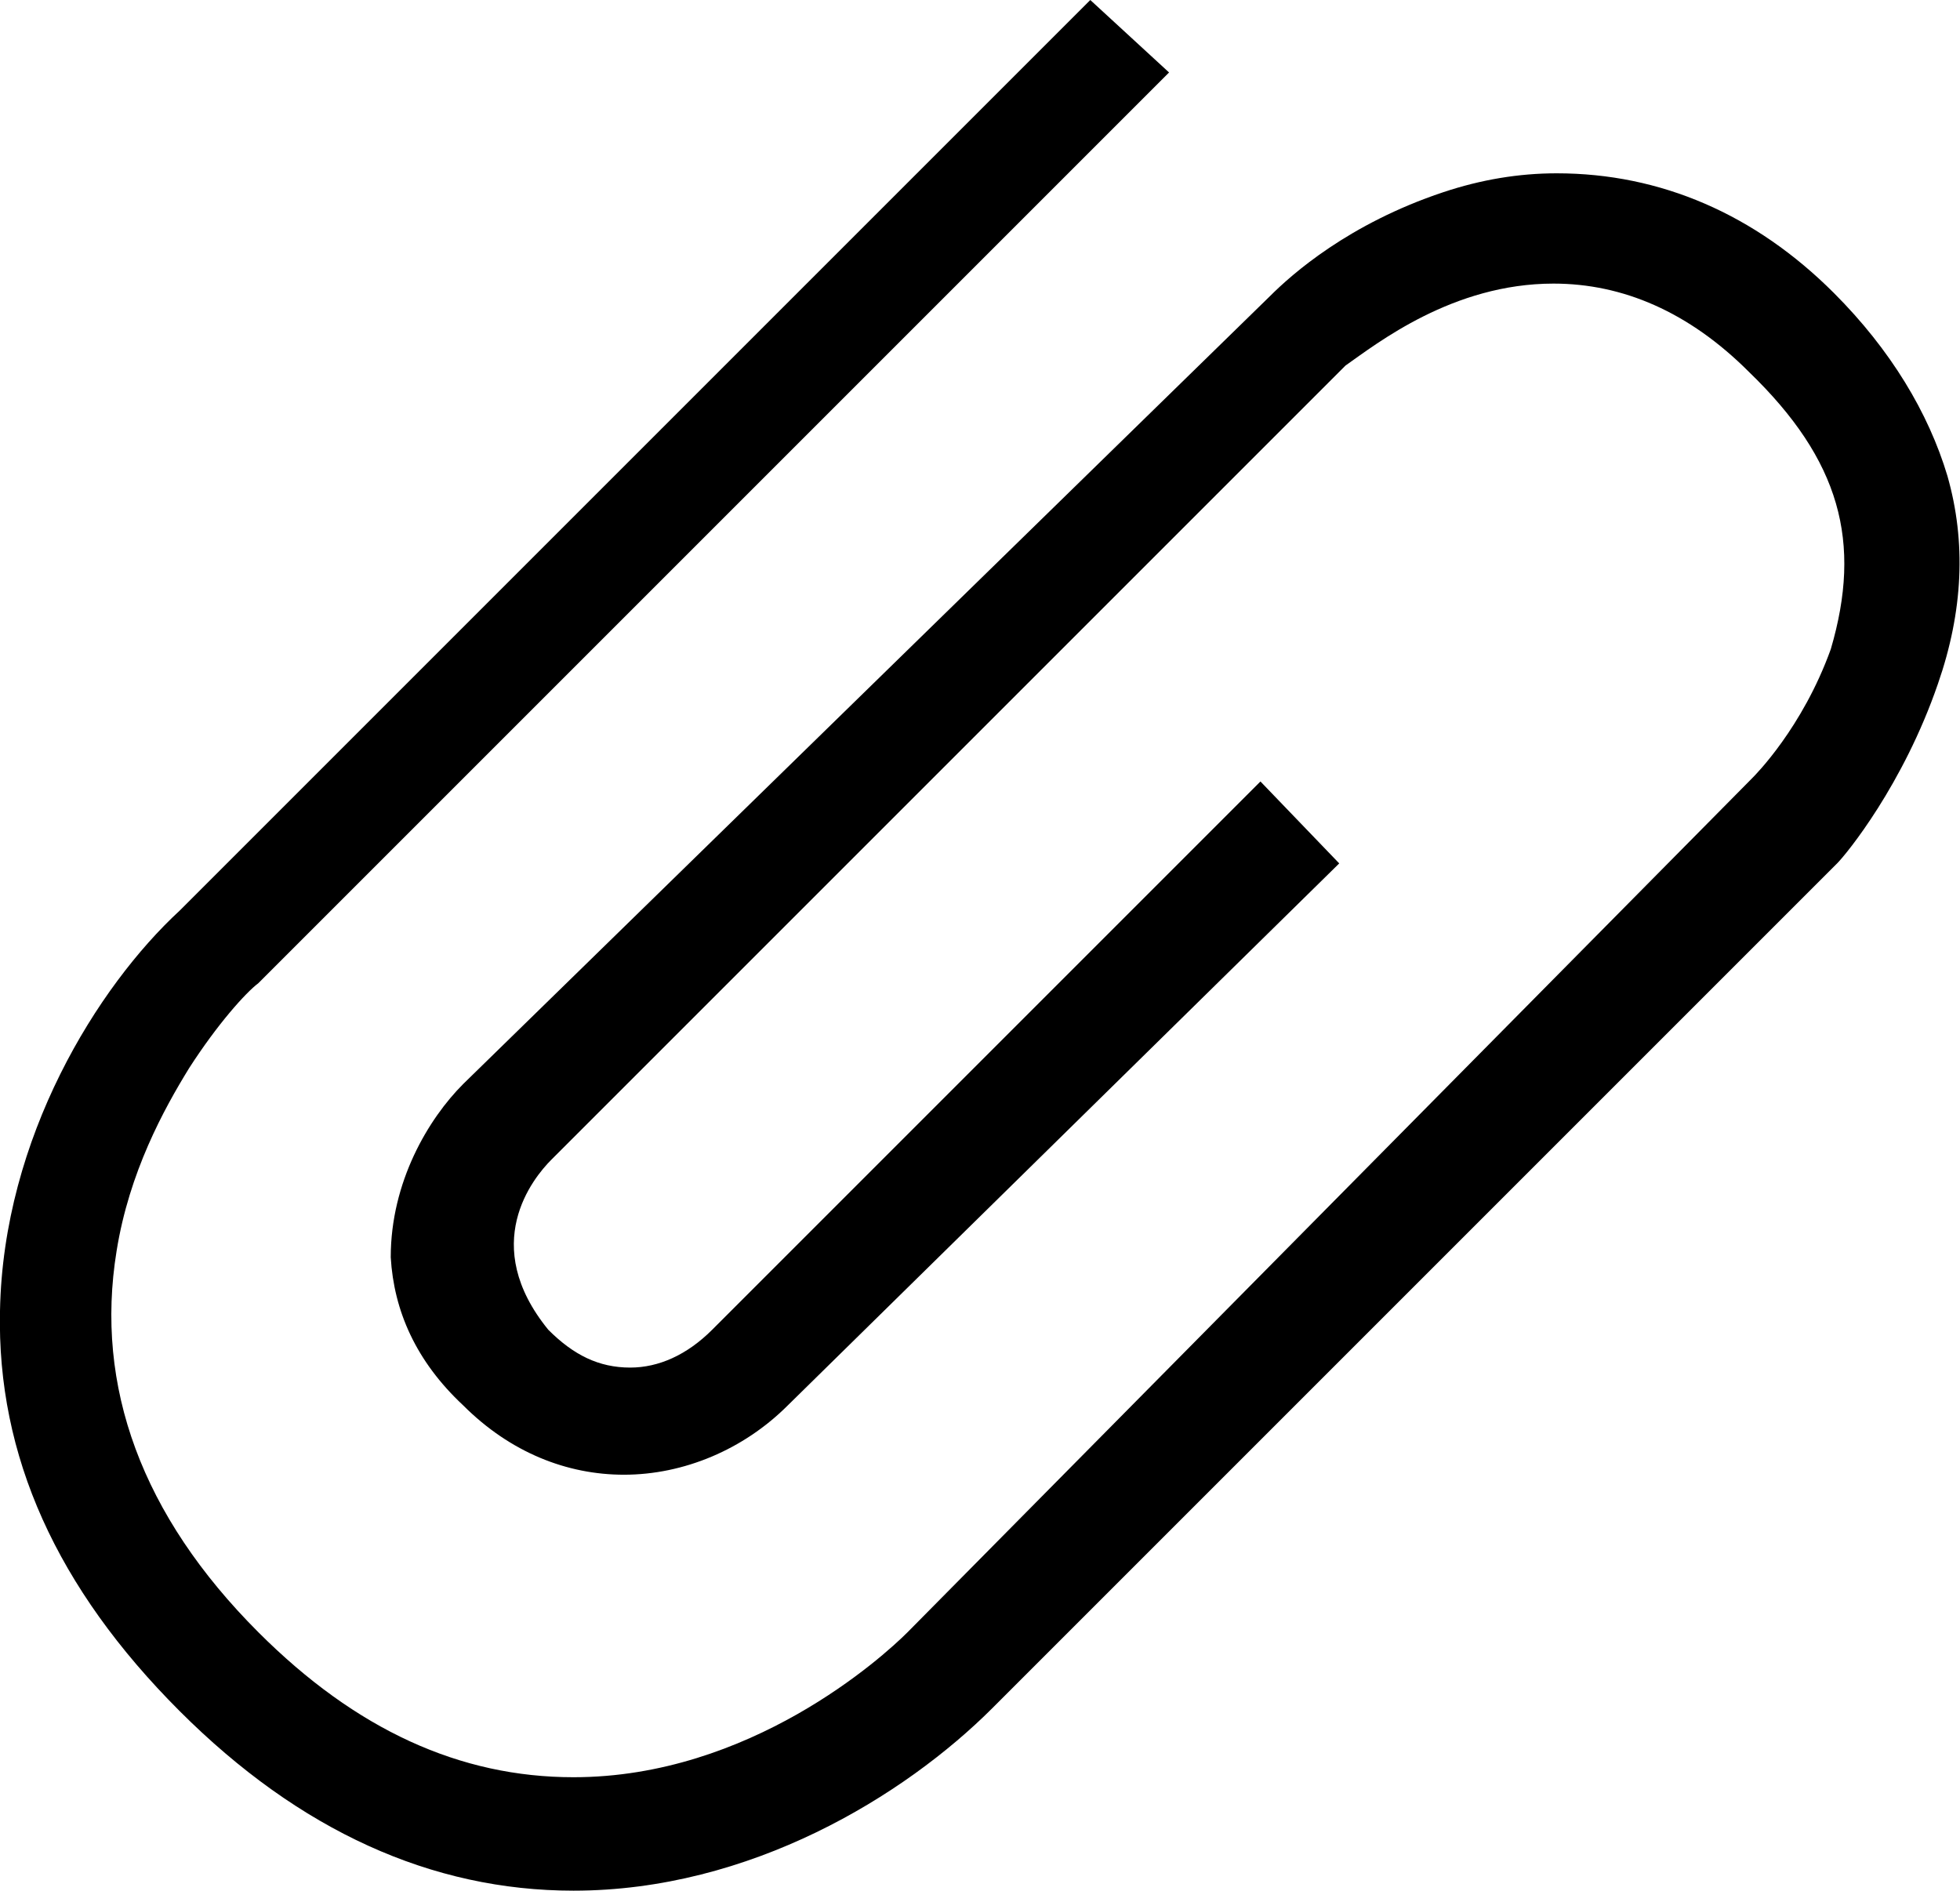
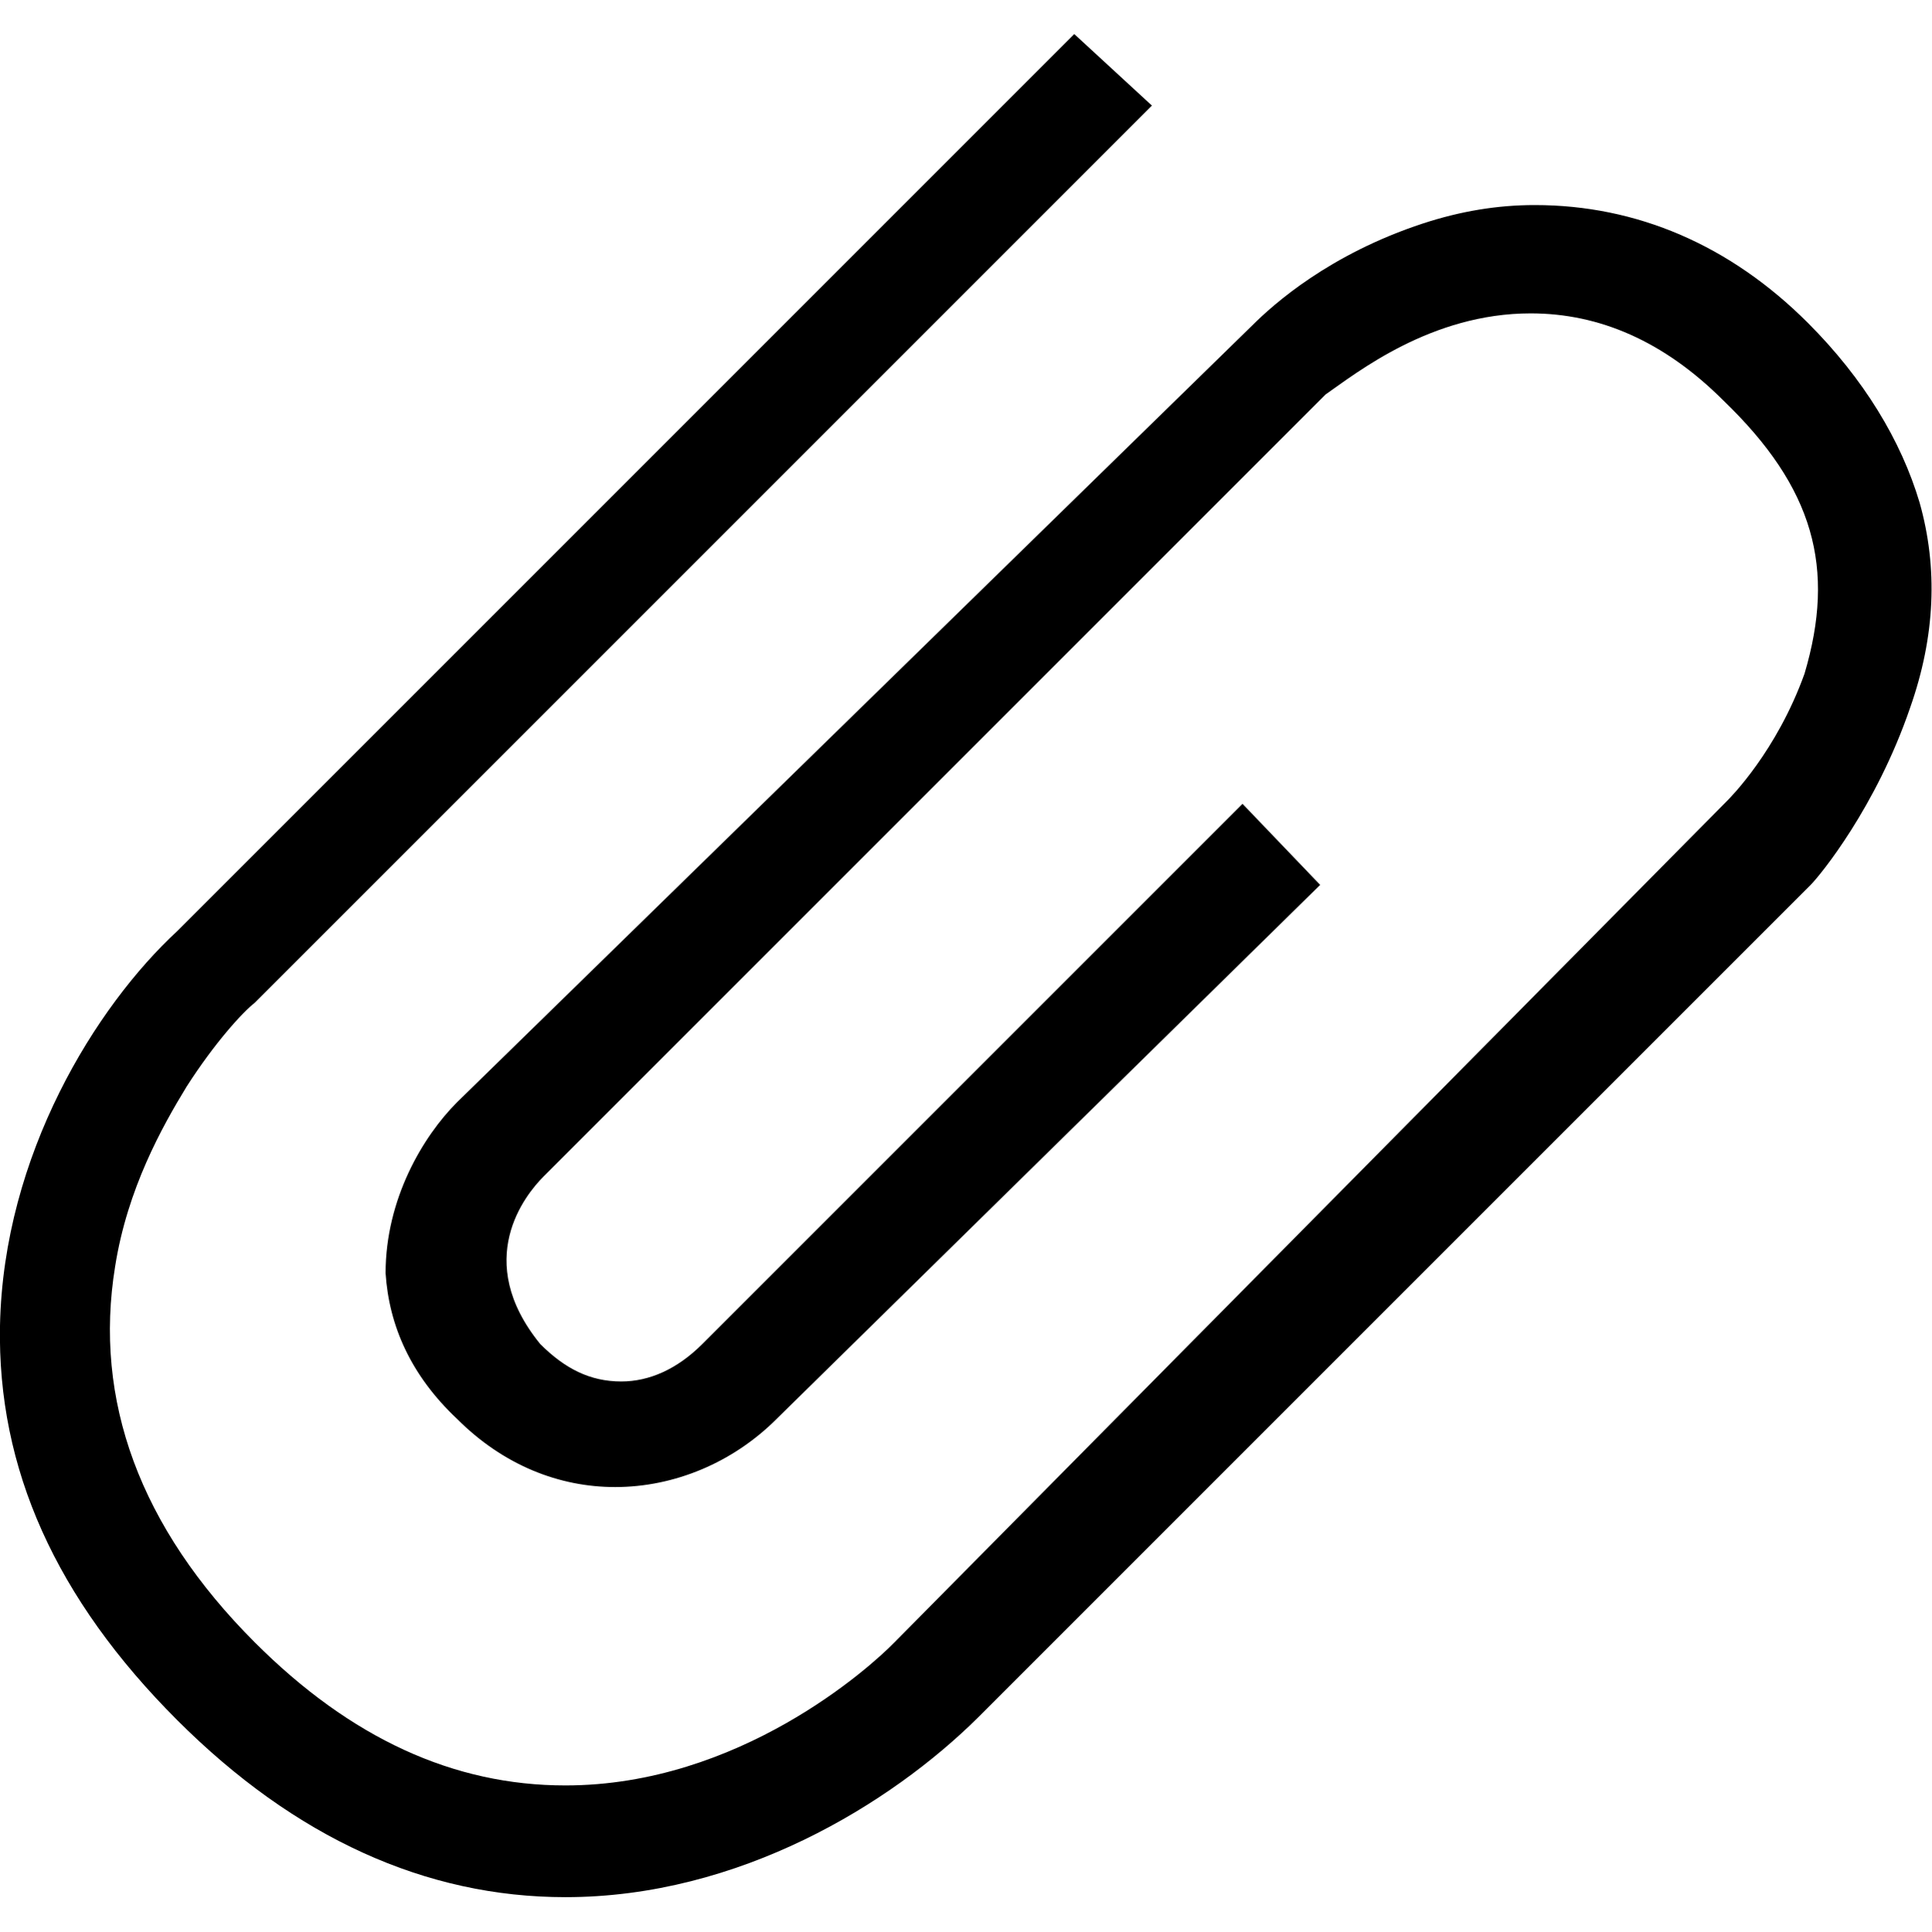
- <svg xmlns="http://www.w3.org/2000/svg" version="1.1" id="Ebene_1" x="0px" y="0px" viewBox="608.2 368.6 62.2 60" enable-background="new 608.2 368.6 62.2 60" xml:space="preserve">
-   <path d="M626.4,428.6c-4.5,0-8.7-1.9-12.5-5.7c-3.9-3.9-5.8-8.1-5.7-12.7c0.1-5.5,3.1-10.3,5.7-12.7l28.9-28.9l2.5,2.3  c0,0-0.1,0.1-0.1,0.1l-28.8,28.8c-0.4,0.3-1.3,1.3-2.2,2.7c-0.8,1.3-1.9,3.3-2.3,5.8c-0.7,4.3,0.8,8.4,4.5,12.1  c3.1,3.1,6.4,4.6,10,4.6c5.6,0,9.8-3.8,10.6-4.6l26.8-27.1c0.1-0.1,1.6-1.6,2.5-4.1c0,0,0,0,0,0c0,0,0,0,0,0c0,0,0,0,0,0  c1-3.4,0.3-6-2.6-8.8c-1.9-1.9-4-2.8-6.2-2.8c-3.2,0-5.6,1.9-6.6,2.6l0,0l-0.1,0.1c0,0,0,0,0,0c0,0,0,0,0,0c0,0,0,0,0,0l-25.1,25.1  c-0.6,0.6-2.3,2.7-0.1,5.4l0,0c0,0,0,0,0,0c0,0,0,0,0,0c0.8,0.8,1.6,1.2,2.6,1.2c0.9,0,1.8-0.4,2.6-1.2l17.4-17.4l2.5,2.6  l-17.5,17.2c-1.4,1.4-3.3,2.2-5.2,2.2c-1.8,0-3.6-0.7-5.1-2.2c-1.5-1.4-2.2-3-2.3-4.7c0-2.4,1.2-4.4,2.3-5.5l25.6-25  c0.7-0.7,2.5-2.3,5.5-3.3c1.2-0.4,2.4-0.6,3.6-0.6c3.3,0,6.3,1.3,8.8,3.8c1.8,1.8,3,3.8,3.6,5.8c0.6,2.1,0.5,4.3-0.3,6.6  c0,0,0,0,0,0c-1.1,3.2-2.9,5.4-3.2,5.7l-26.8,26.8C636.9,425.6,632,428.6,626.4,428.6z" />
+ <svg xmlns="http://www.w3.org/2000/svg" version="1.1" id="Ebene_1" x="0px" y="0px" viewBox="155.9 279.2 283.5 283.5" enable-background="new 155.9 279.2 283.5 283.5" xml:space="preserve">
+   <path d="M238.9,557.7c-20.5,0-39.7-8.7-57-26c-17.8-17.8-26.4-36.9-26-57.9c0.5-25.1,14.1-46.9,26-57.9l131.7-131.7l11.4,10.5  l-0.5,0.5L193.3,426.4c-1.8,1.4-5.9,5.9-10,12.3c-3.6,5.9-8.7,15-10.5,26.4c-3.2,19.6,3.6,38.3,20.5,55.2c14.1,14.1,29.2,21,45.6,21  c25.5,0,44.7-17.3,48.3-21l122.2-123.5c0.5-0.5,7.3-7.3,11.4-18.7l0,0l0,0l0,0c4.6-15.5,1.4-27.3-11.9-40.1  c-8.7-8.7-18.2-12.8-28.3-12.8c-14.6,0-25.5,8.7-30.1,11.9l0,0l-0.5,0.5l0,0l0,0l0,0L235.7,451.9c-2.7,2.7-10.5,12.3-0.5,24.6l0,0  l0,0l0,0c3.6,3.6,7.3,5.5,11.9,5.5c4.1,0,8.2-1.8,11.9-5.5l79.3-79.3l11.4,11.9l-79.8,78.4c-6.4,6.4-15,10-23.7,10  c-8.2,0-16.4-3.2-23.2-10c-6.8-6.4-10-13.7-10.5-21.4c0-10.9,5.5-20.1,10.5-25.1l116.7-114c3.2-3.2,11.4-10.5,25.1-15  c5.5-1.8,10.9-2.7,16.4-2.7c15,0,28.7,5.9,40.1,17.3c8.2,8.2,13.7,17.3,16.4,26.4c2.7,9.6,2.3,19.6-1.4,30.1l0,0  c-5,14.6-13.2,24.6-14.6,26L299.5,531.3C286.7,544,264.4,557.7,238.9,557.7z" />
</svg>
